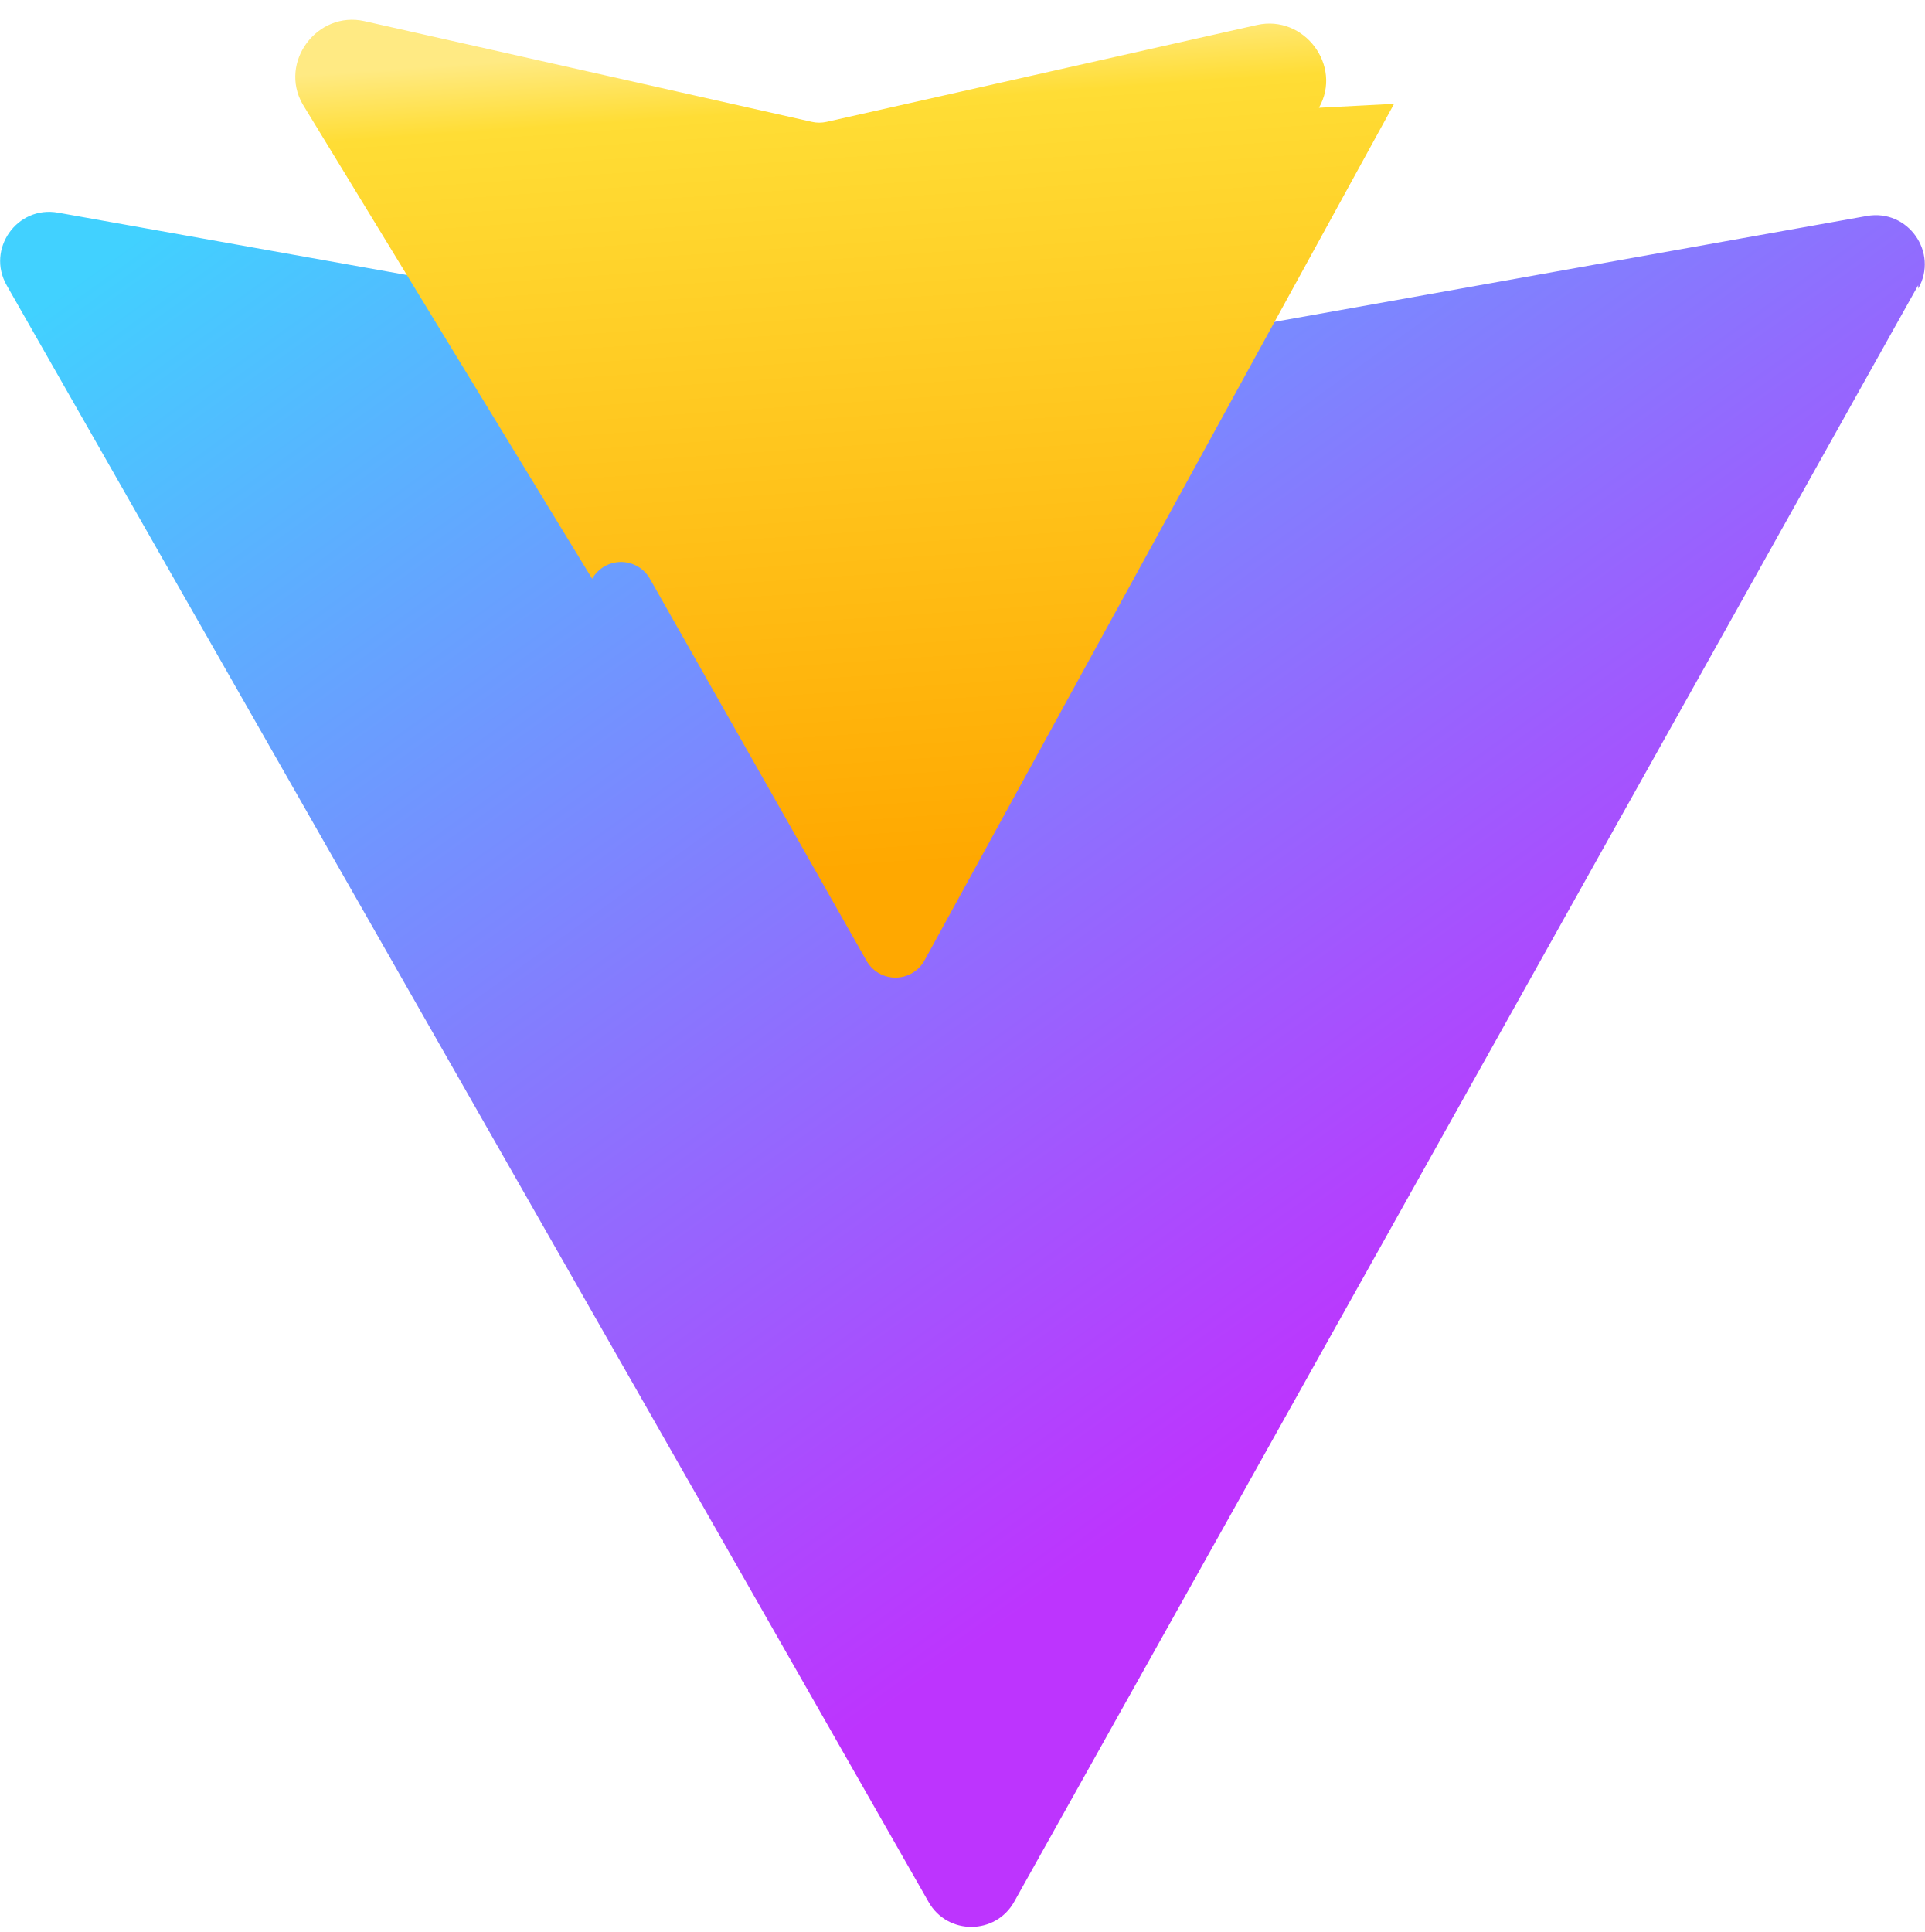
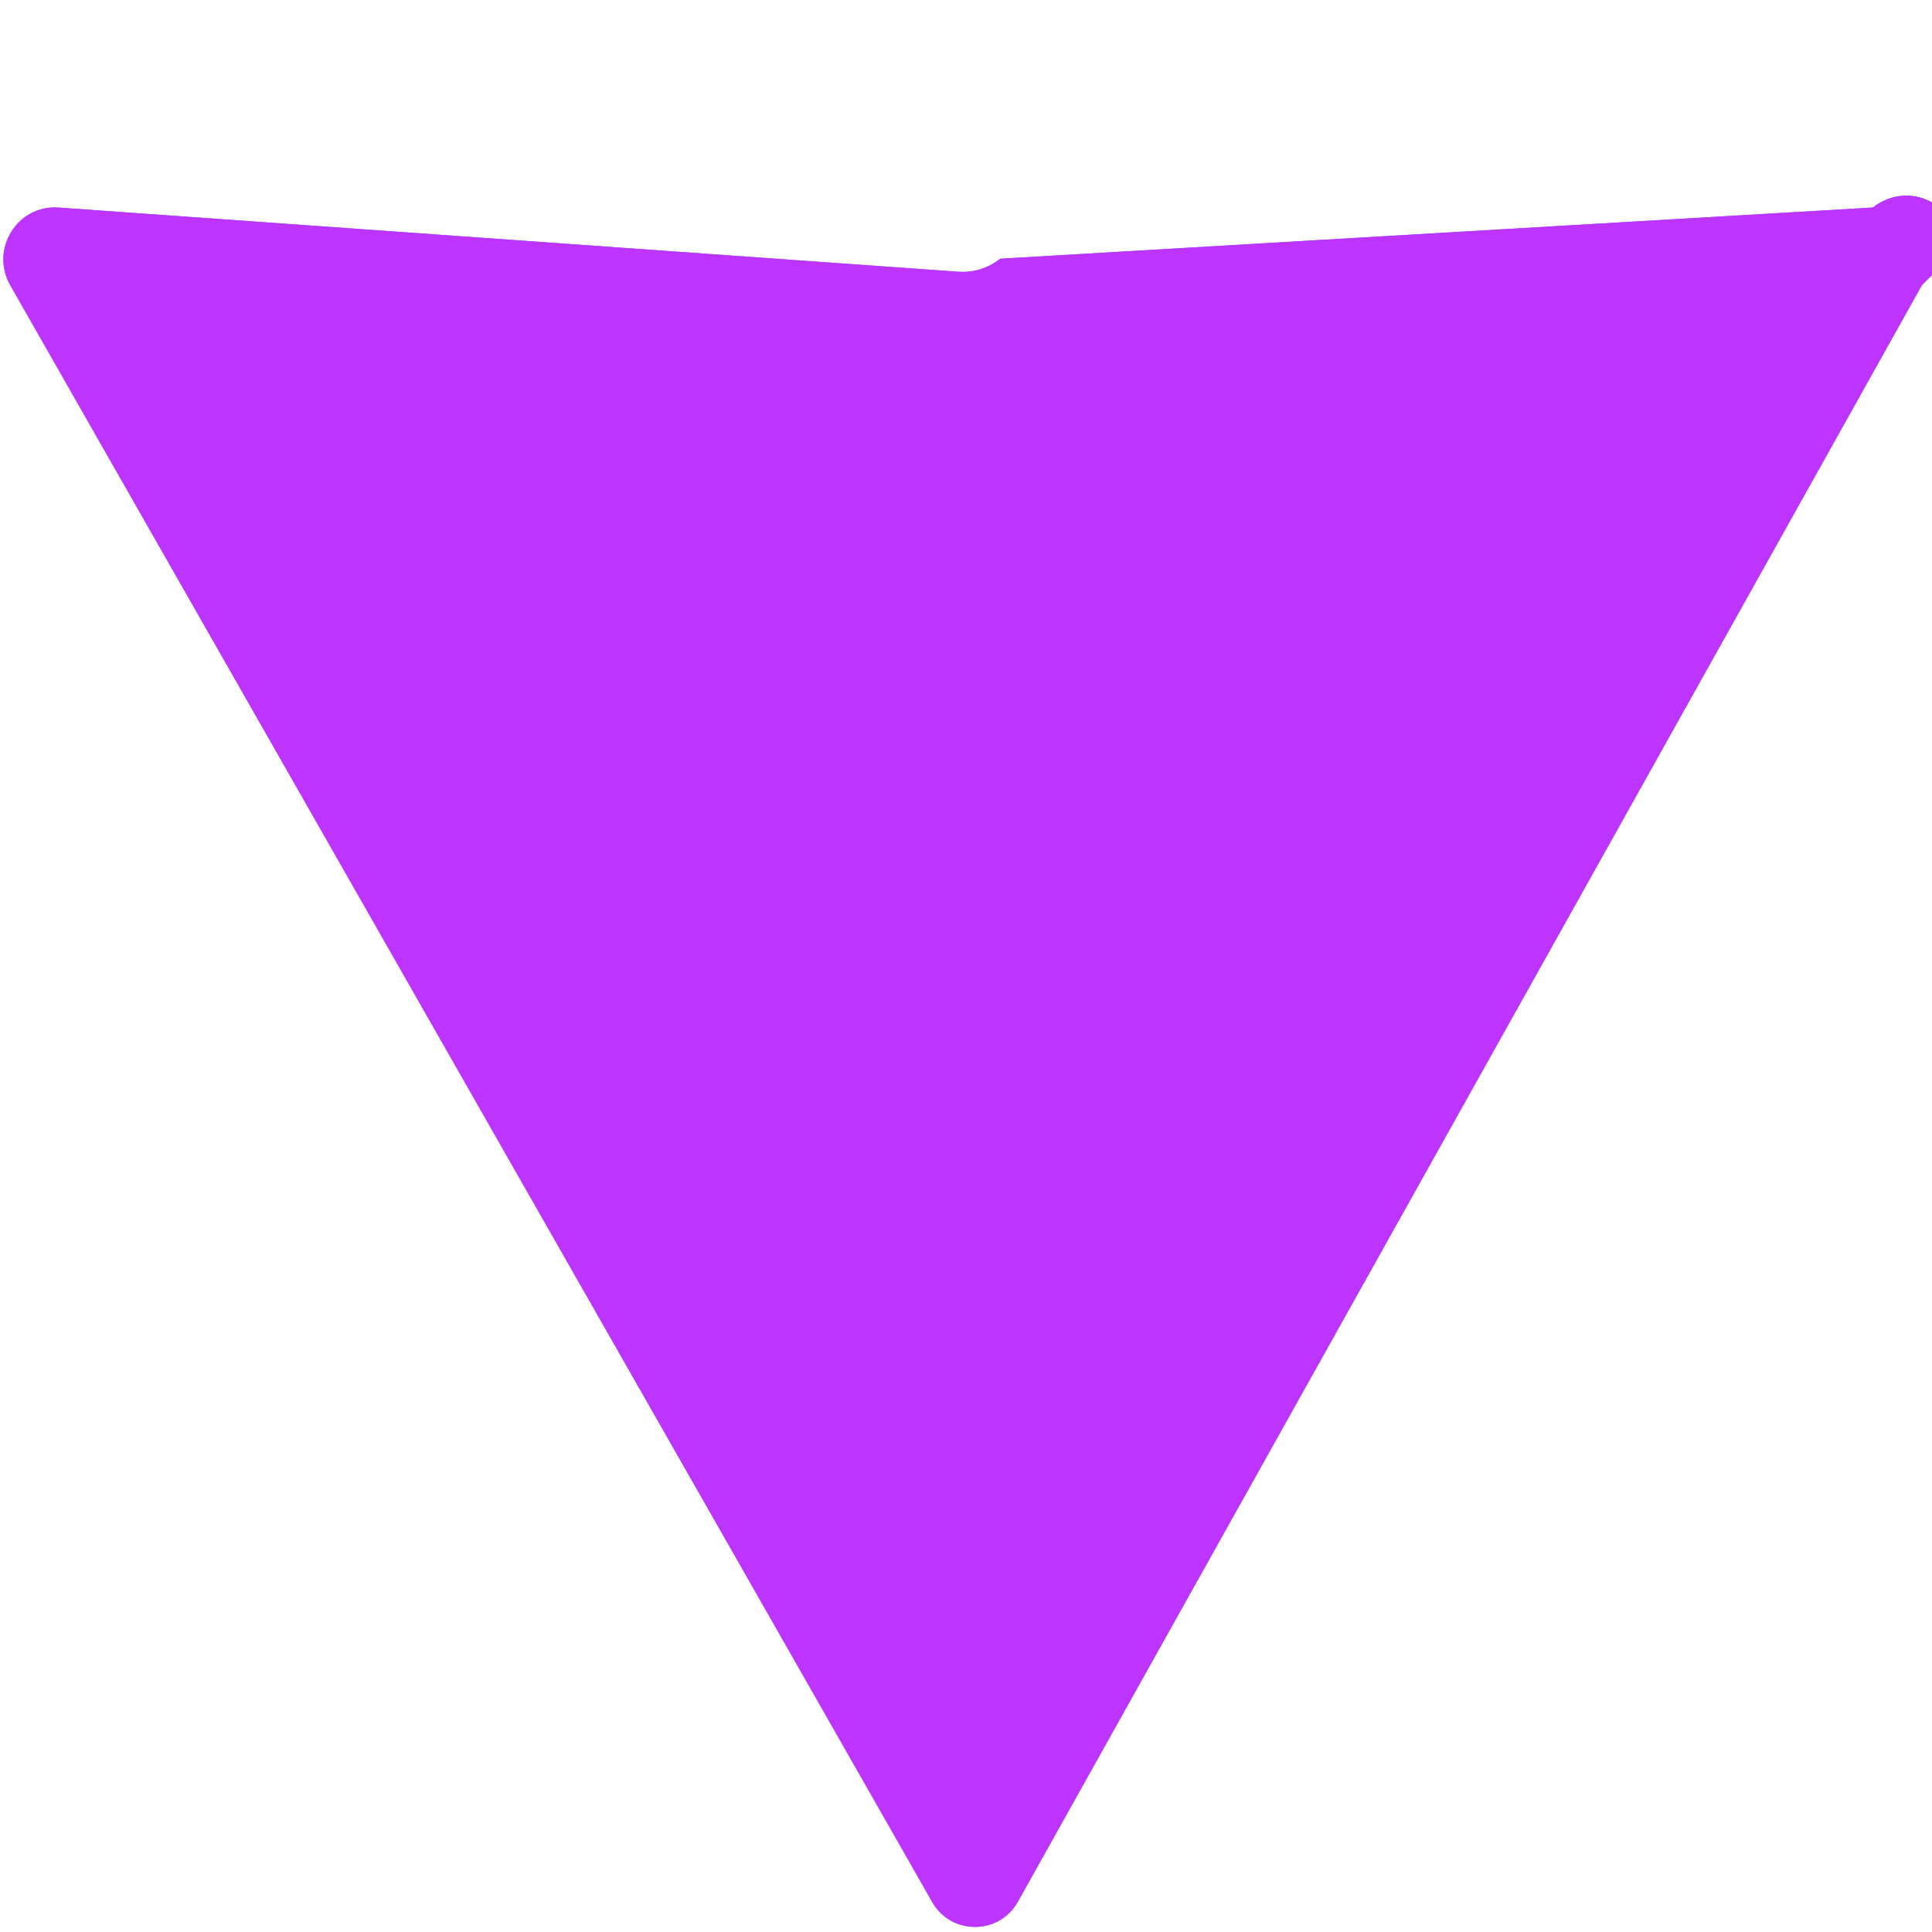
- <svg xmlns="http://www.w3.org/2000/svg" aria-hidden="true" role="img" class="iconify iconify--vscode-icons" width="31.88" height="32" preserveAspectRatio="xMidYMid meet" viewBox="0 0 256 257">
-   <defs>
-     <linearGradient id="IconifyId1813088fe1fbc0105ef0" x1="-.828%" x2="57.636%" y1="7.652%" y2="78.411%">
-       <stop offset="0%" stop-color="#41D1FF" />
-       <stop offset="100%" stop-color="#BD34FE" />
-     </linearGradient>
-     <linearGradient id="IconifyId1813088fe1fbc0105ef1" x1="43.376%" x2="50.316%" y1="2.242%" y2="89.03%">
-       <stop offset="0%" stop-color="#FFEA83" />
-       <stop offset="8.333%" stop-color="#FFDD35" />
-       <stop offset="100%" stop-color="#FFA800" />
-     </linearGradient>
-   </defs>
-   <path fill="url(#IconifyId1813088fe1fbc0105ef0)" d="M255.153 37.938L134.897 252.976c-2.483 4.44-8.862 4.466-11.382.048L.875 37.958c-2.746-4.814 1.371-10.646 6.827-9.67l120.385 21.517a6.537 6.537 0 0 0 2.322 0l117.917-21.076c5.457-.974 9.575 4.853 6.827 9.66z" />
-   <path fill="url(#IconifyId1813088fe1fbc0105ef1)" d="M185.432 13.808l-62.43 113.882a4.42 4.42 0 0 1-7.794.043l-28.706-50.627a4.42 4.42 0 0 0-7.747-.116L40.23 13.84c-3.18-5.586 1.954-12.44 8.24-11.026l59.508 13.393a4.42 4.42 0 0 0 1.96 0l57.25-12.885c6.28-1.413 11.418 5.43 8.244 11.013z" />
+ <svg xmlns="http://www.w3.org/2000/svg" viewBox="0 0 256 257" width="32" height="32">
+   <path fill="#646cff" d="M255.153 37.938L134.897 252.976c-2.483 4.44-8.862 4.466-11.382.048L.875 37.958c-2.744-4.814.943-10.738 6.427-10.347l119.837 8.547a8.002 8.002 0 005.412-1.742L248.618 27.608c5.441-4.221 12.782.723 10.535 6.33z" />
+   <path fill="#bd34fe" d="M255.153 37.938L134.897 252.976c-2.483 4.44-8.862 4.466-11.382.048L.875 37.958c-2.744-4.814.943-10.738 6.427-10.347l119.837 8.547a8.002 8.002 0 005.412-1.742L248.618 27.608c5.441-4.221 12.782.723 10.535 6.33z" />
</svg>
